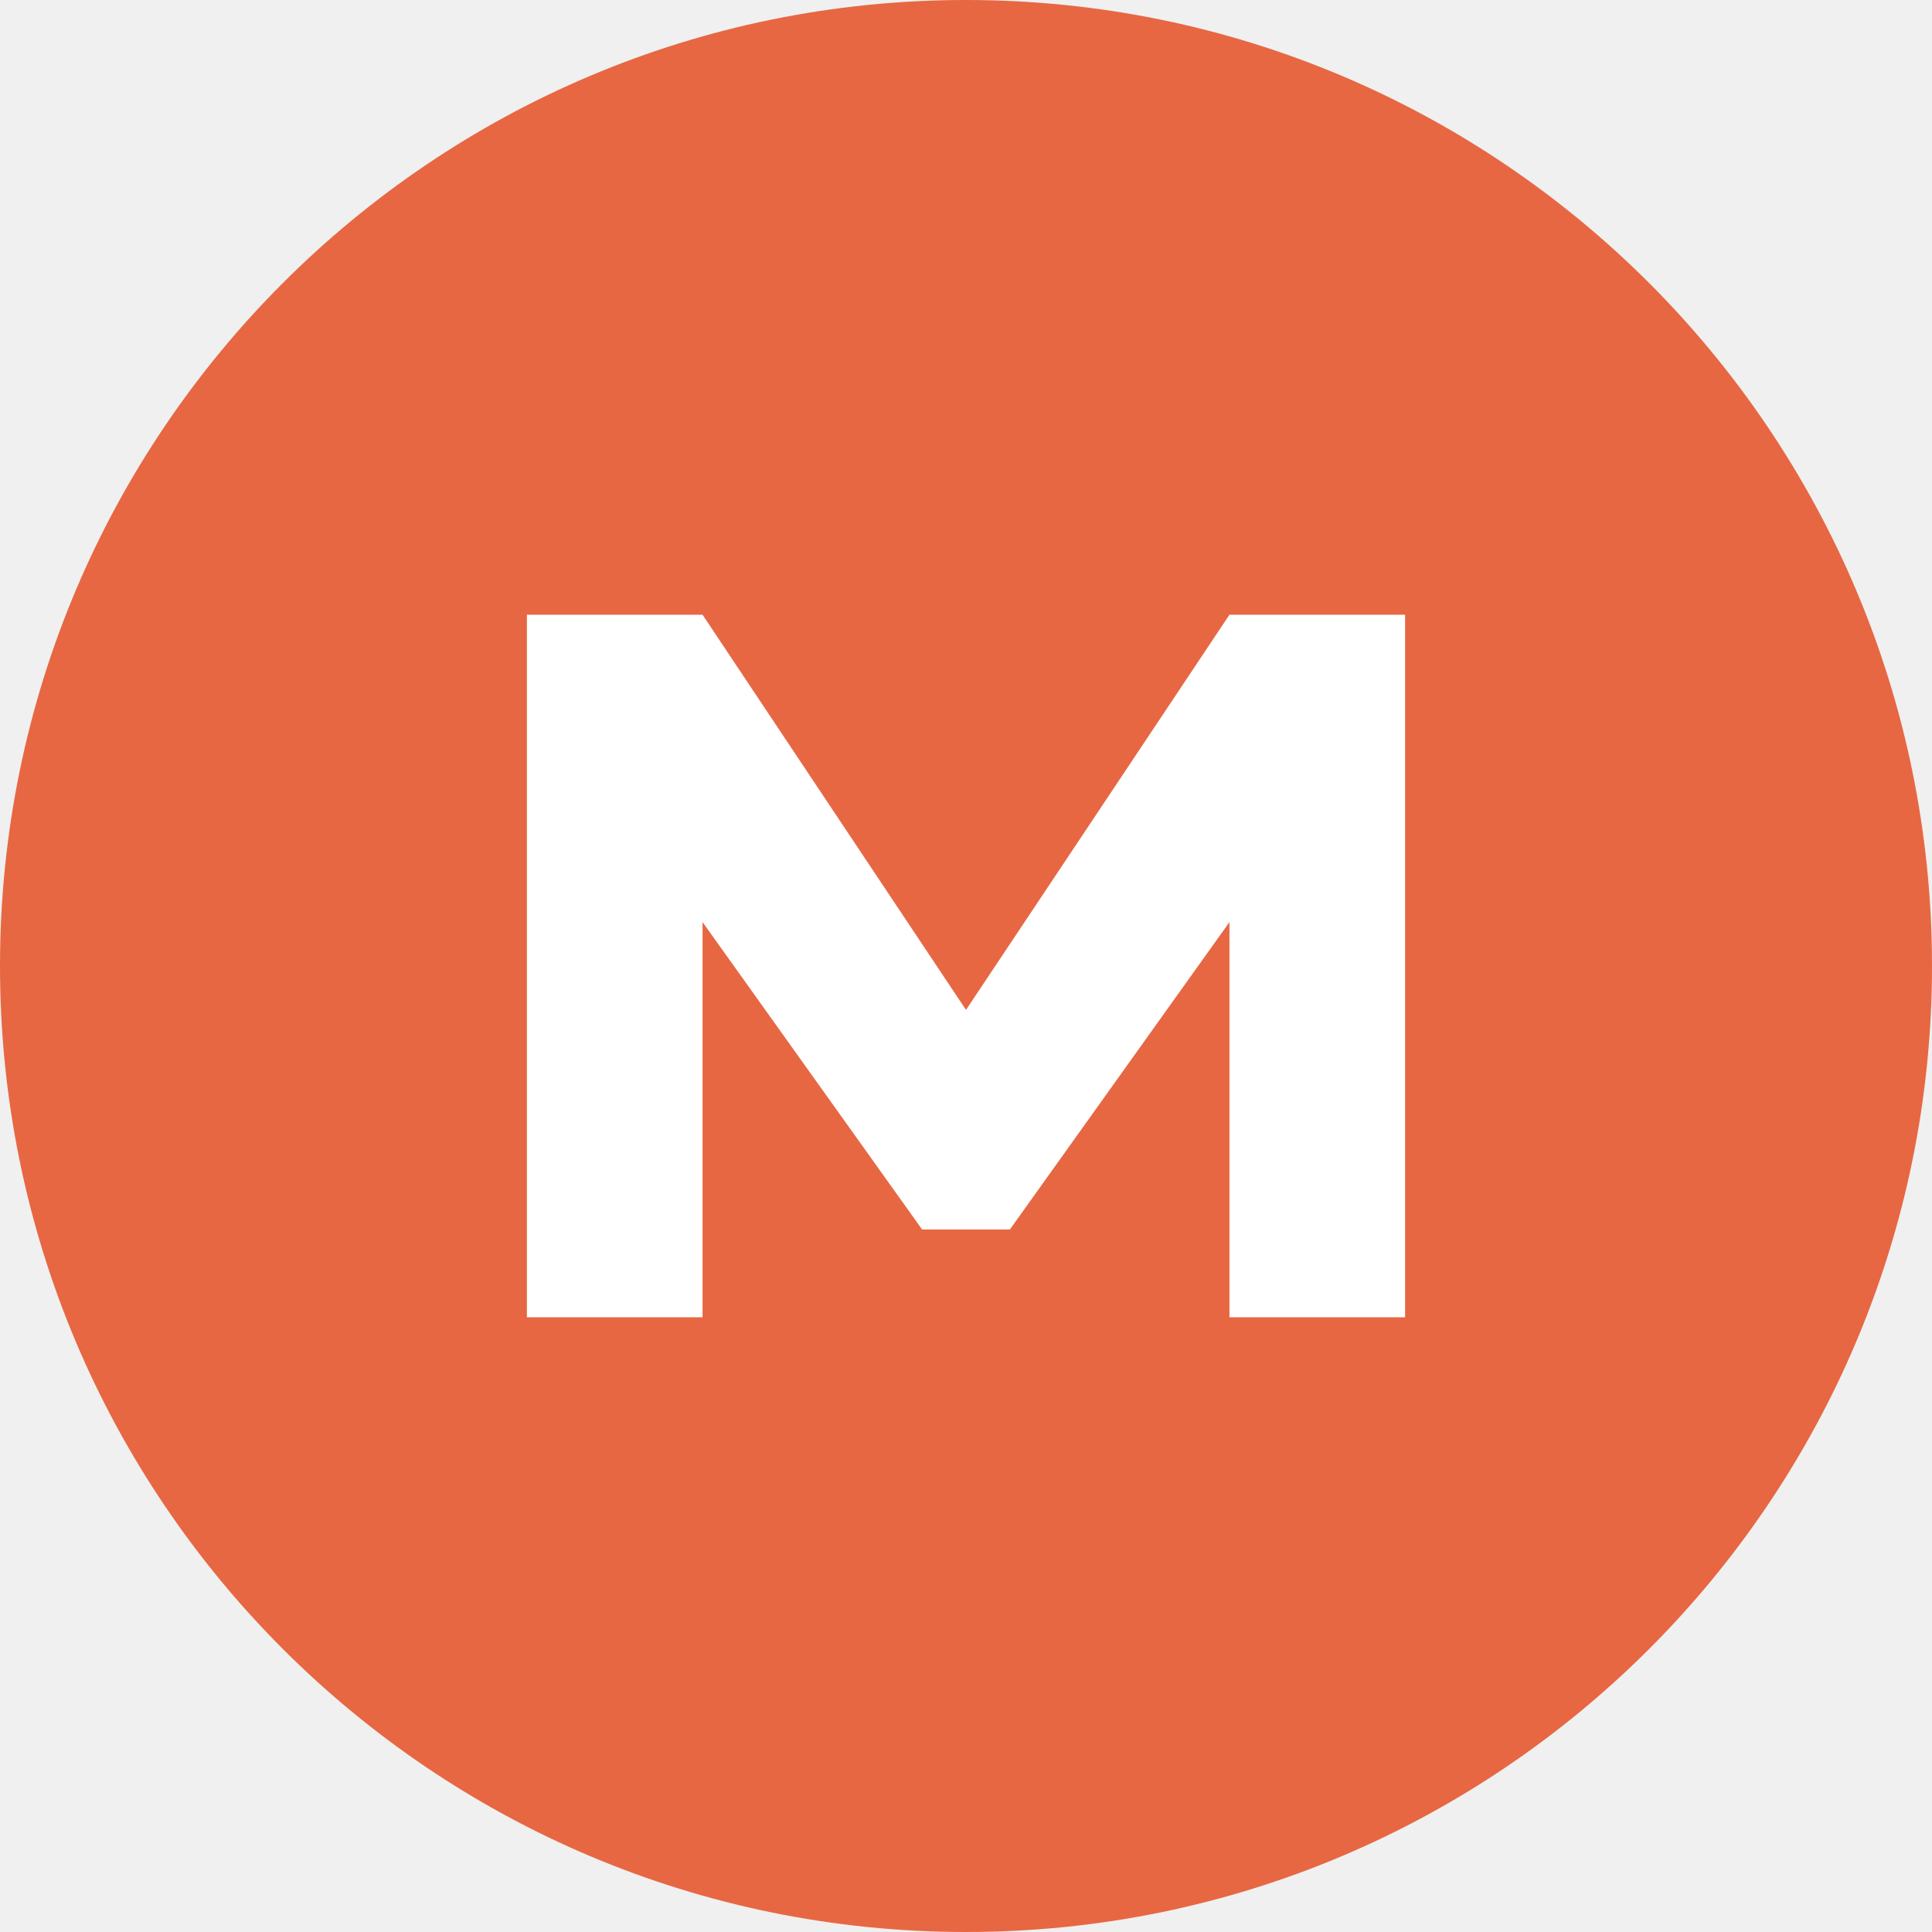
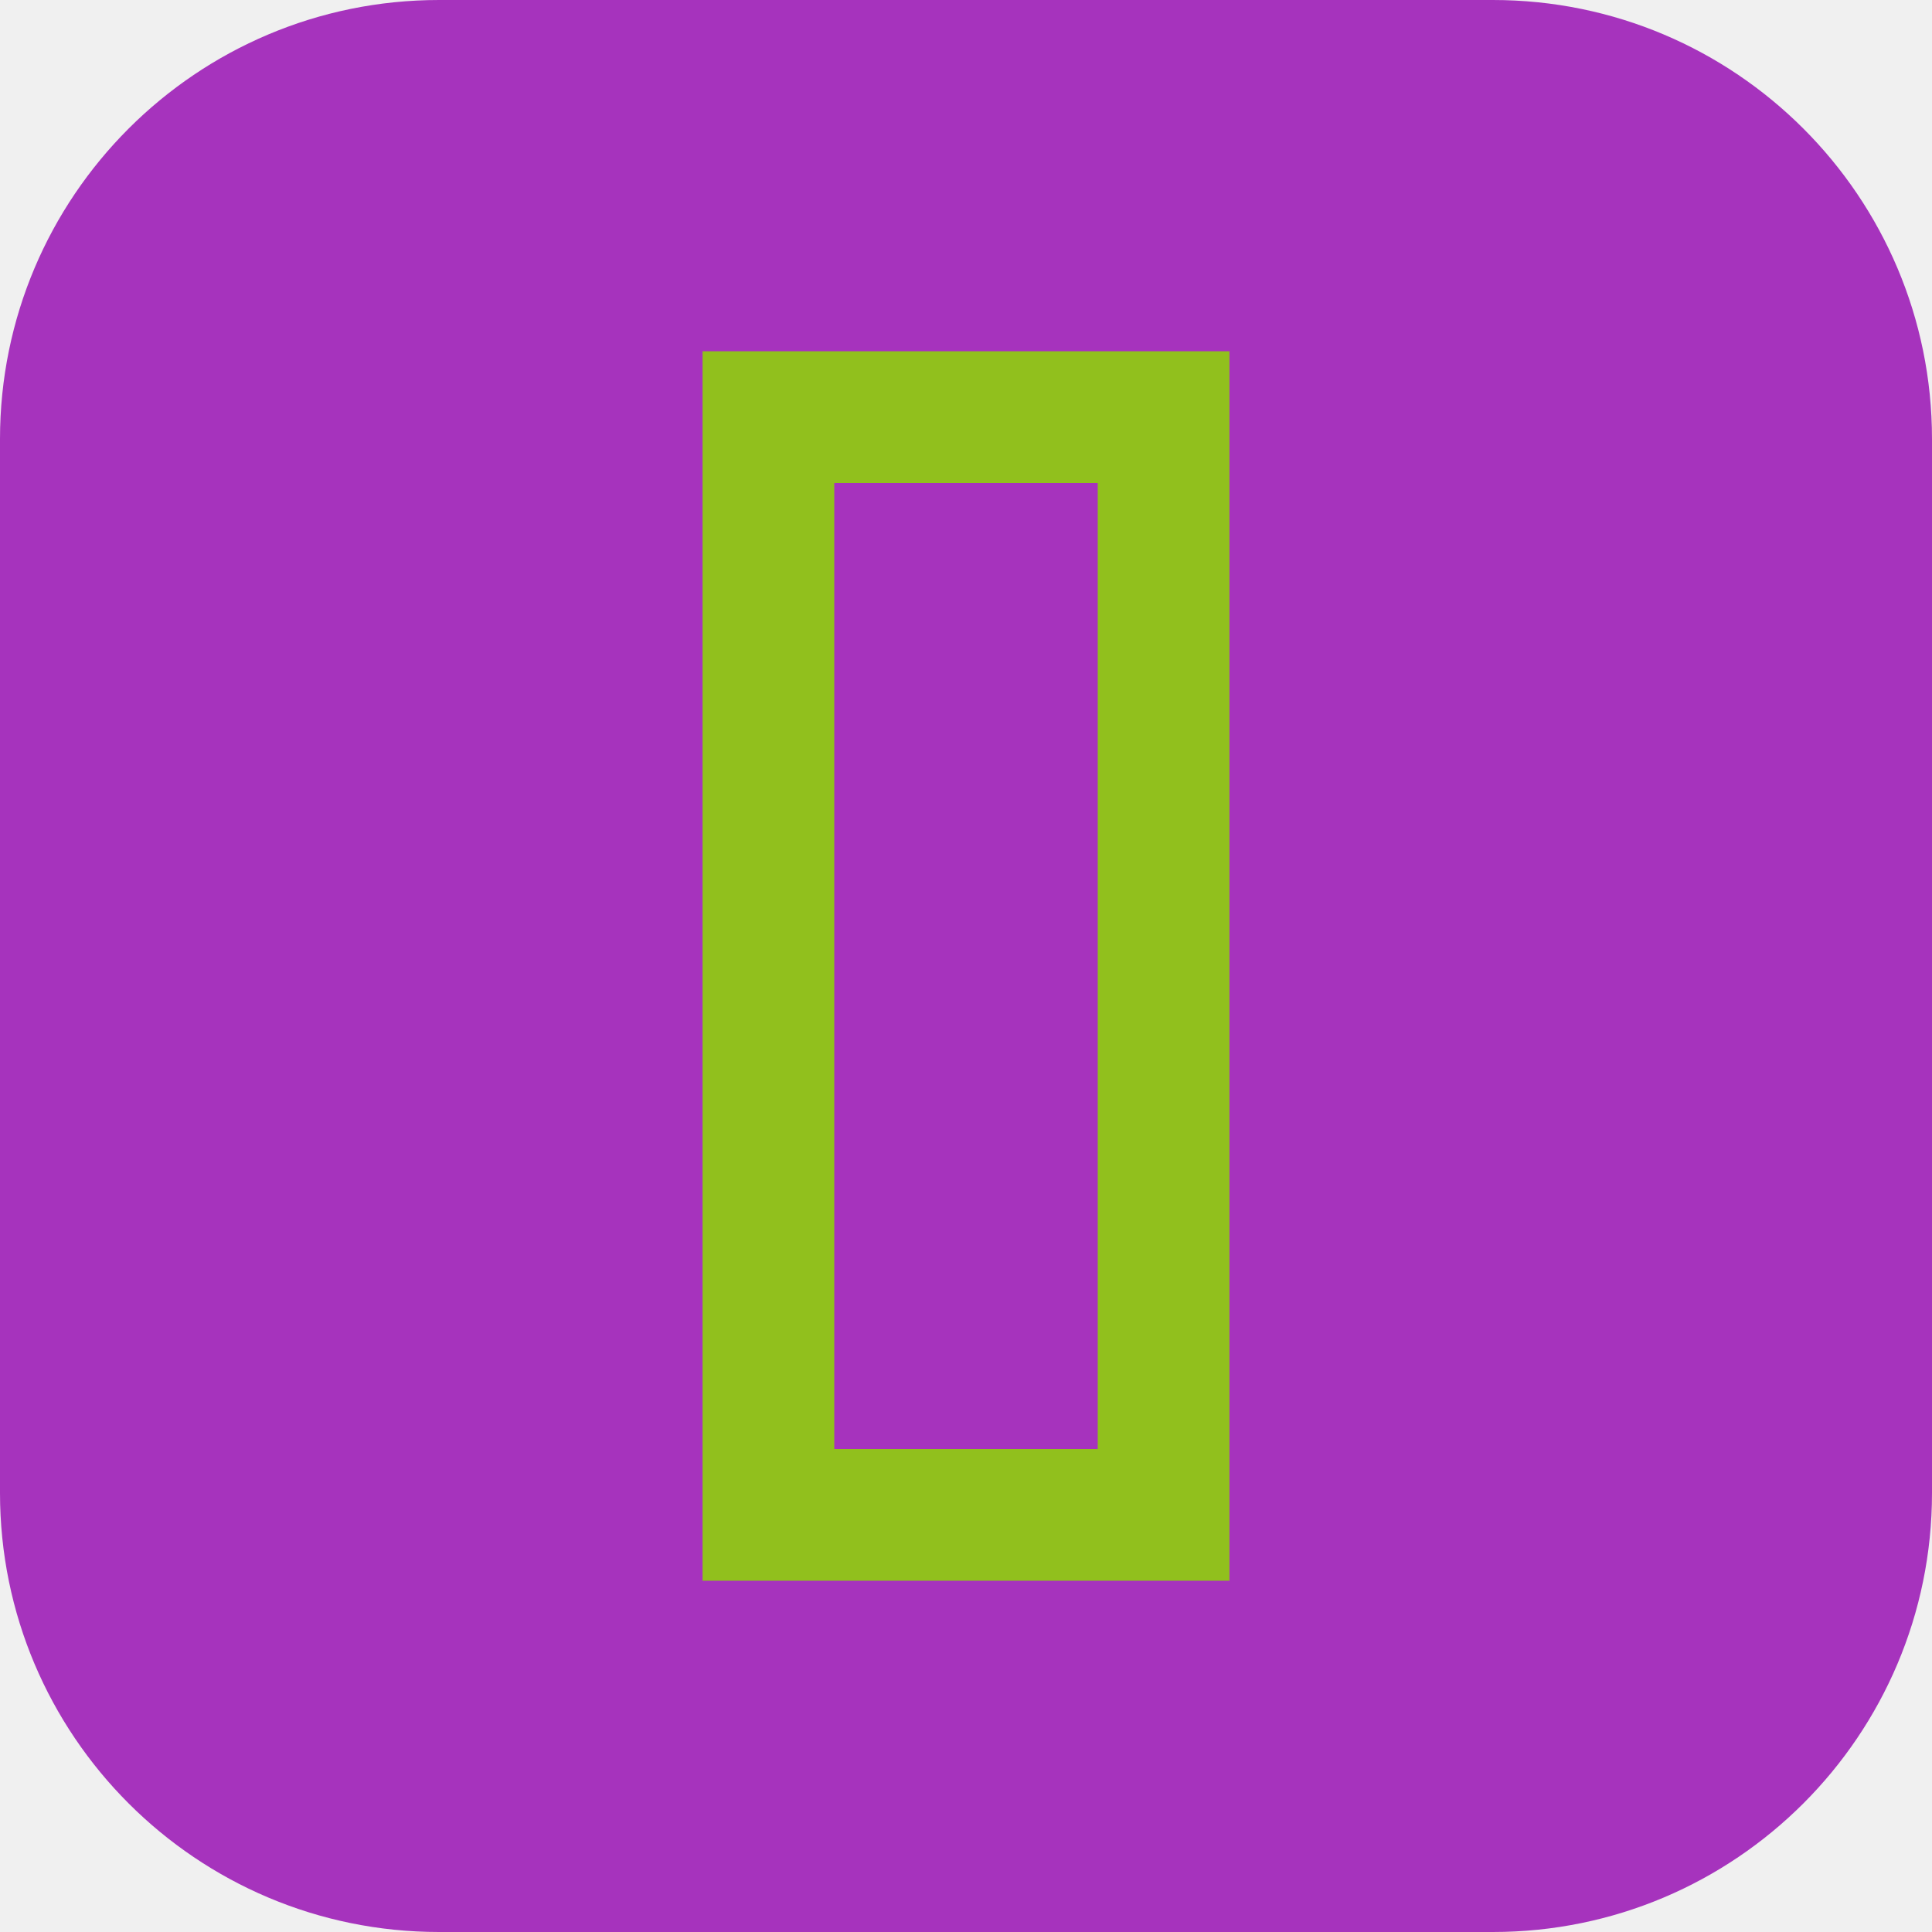
<svg xmlns="http://www.w3.org/2000/svg" width="44" height="44" viewBox="0 0 44 44">
-   <circle cx="22" cy="22" r="22" fill="#E76743" />
-   <path d="M12 30V14h4l6 9 6-9h4v16h-4v-9l-5 7h-2l-5-7v9z" fill="#fff" />
+   <rect width="44" height="44" rx="10" fill="#A633BD" />
+   <rect x="17.5" y="9.5" width="9" height="25" fill="none" stroke="#91C01D" stroke-width="3" />
</svg>
